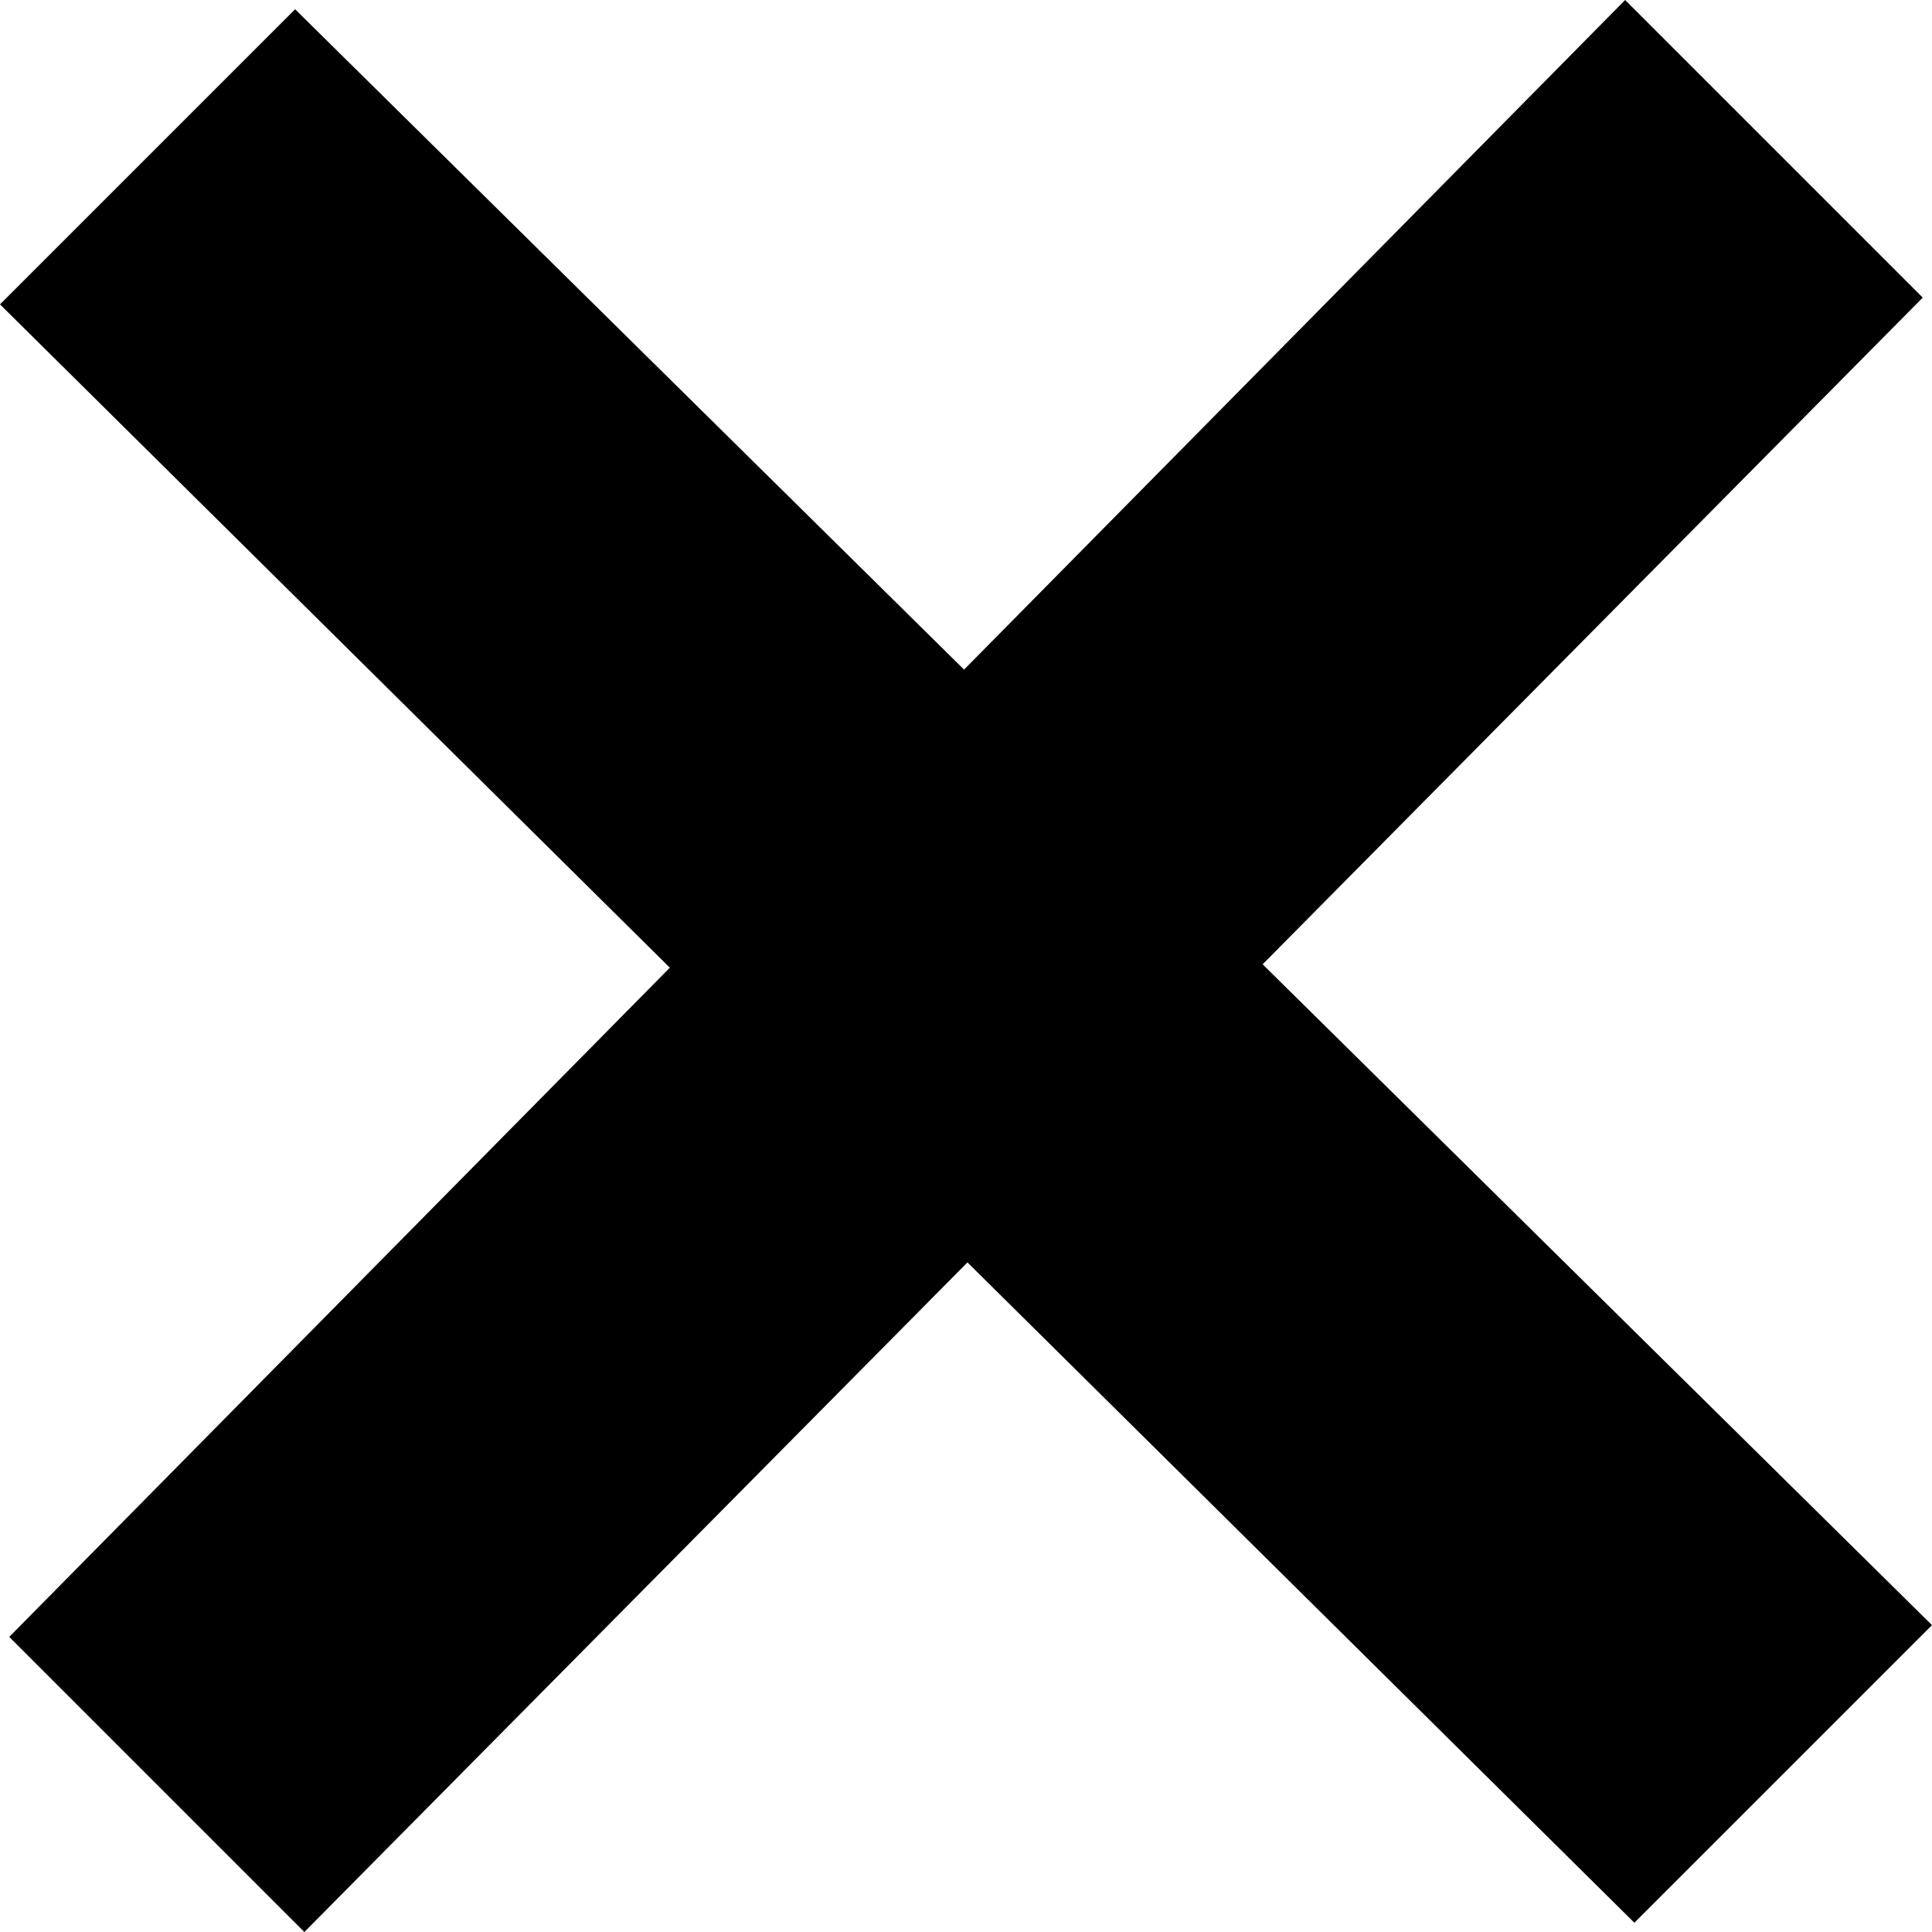
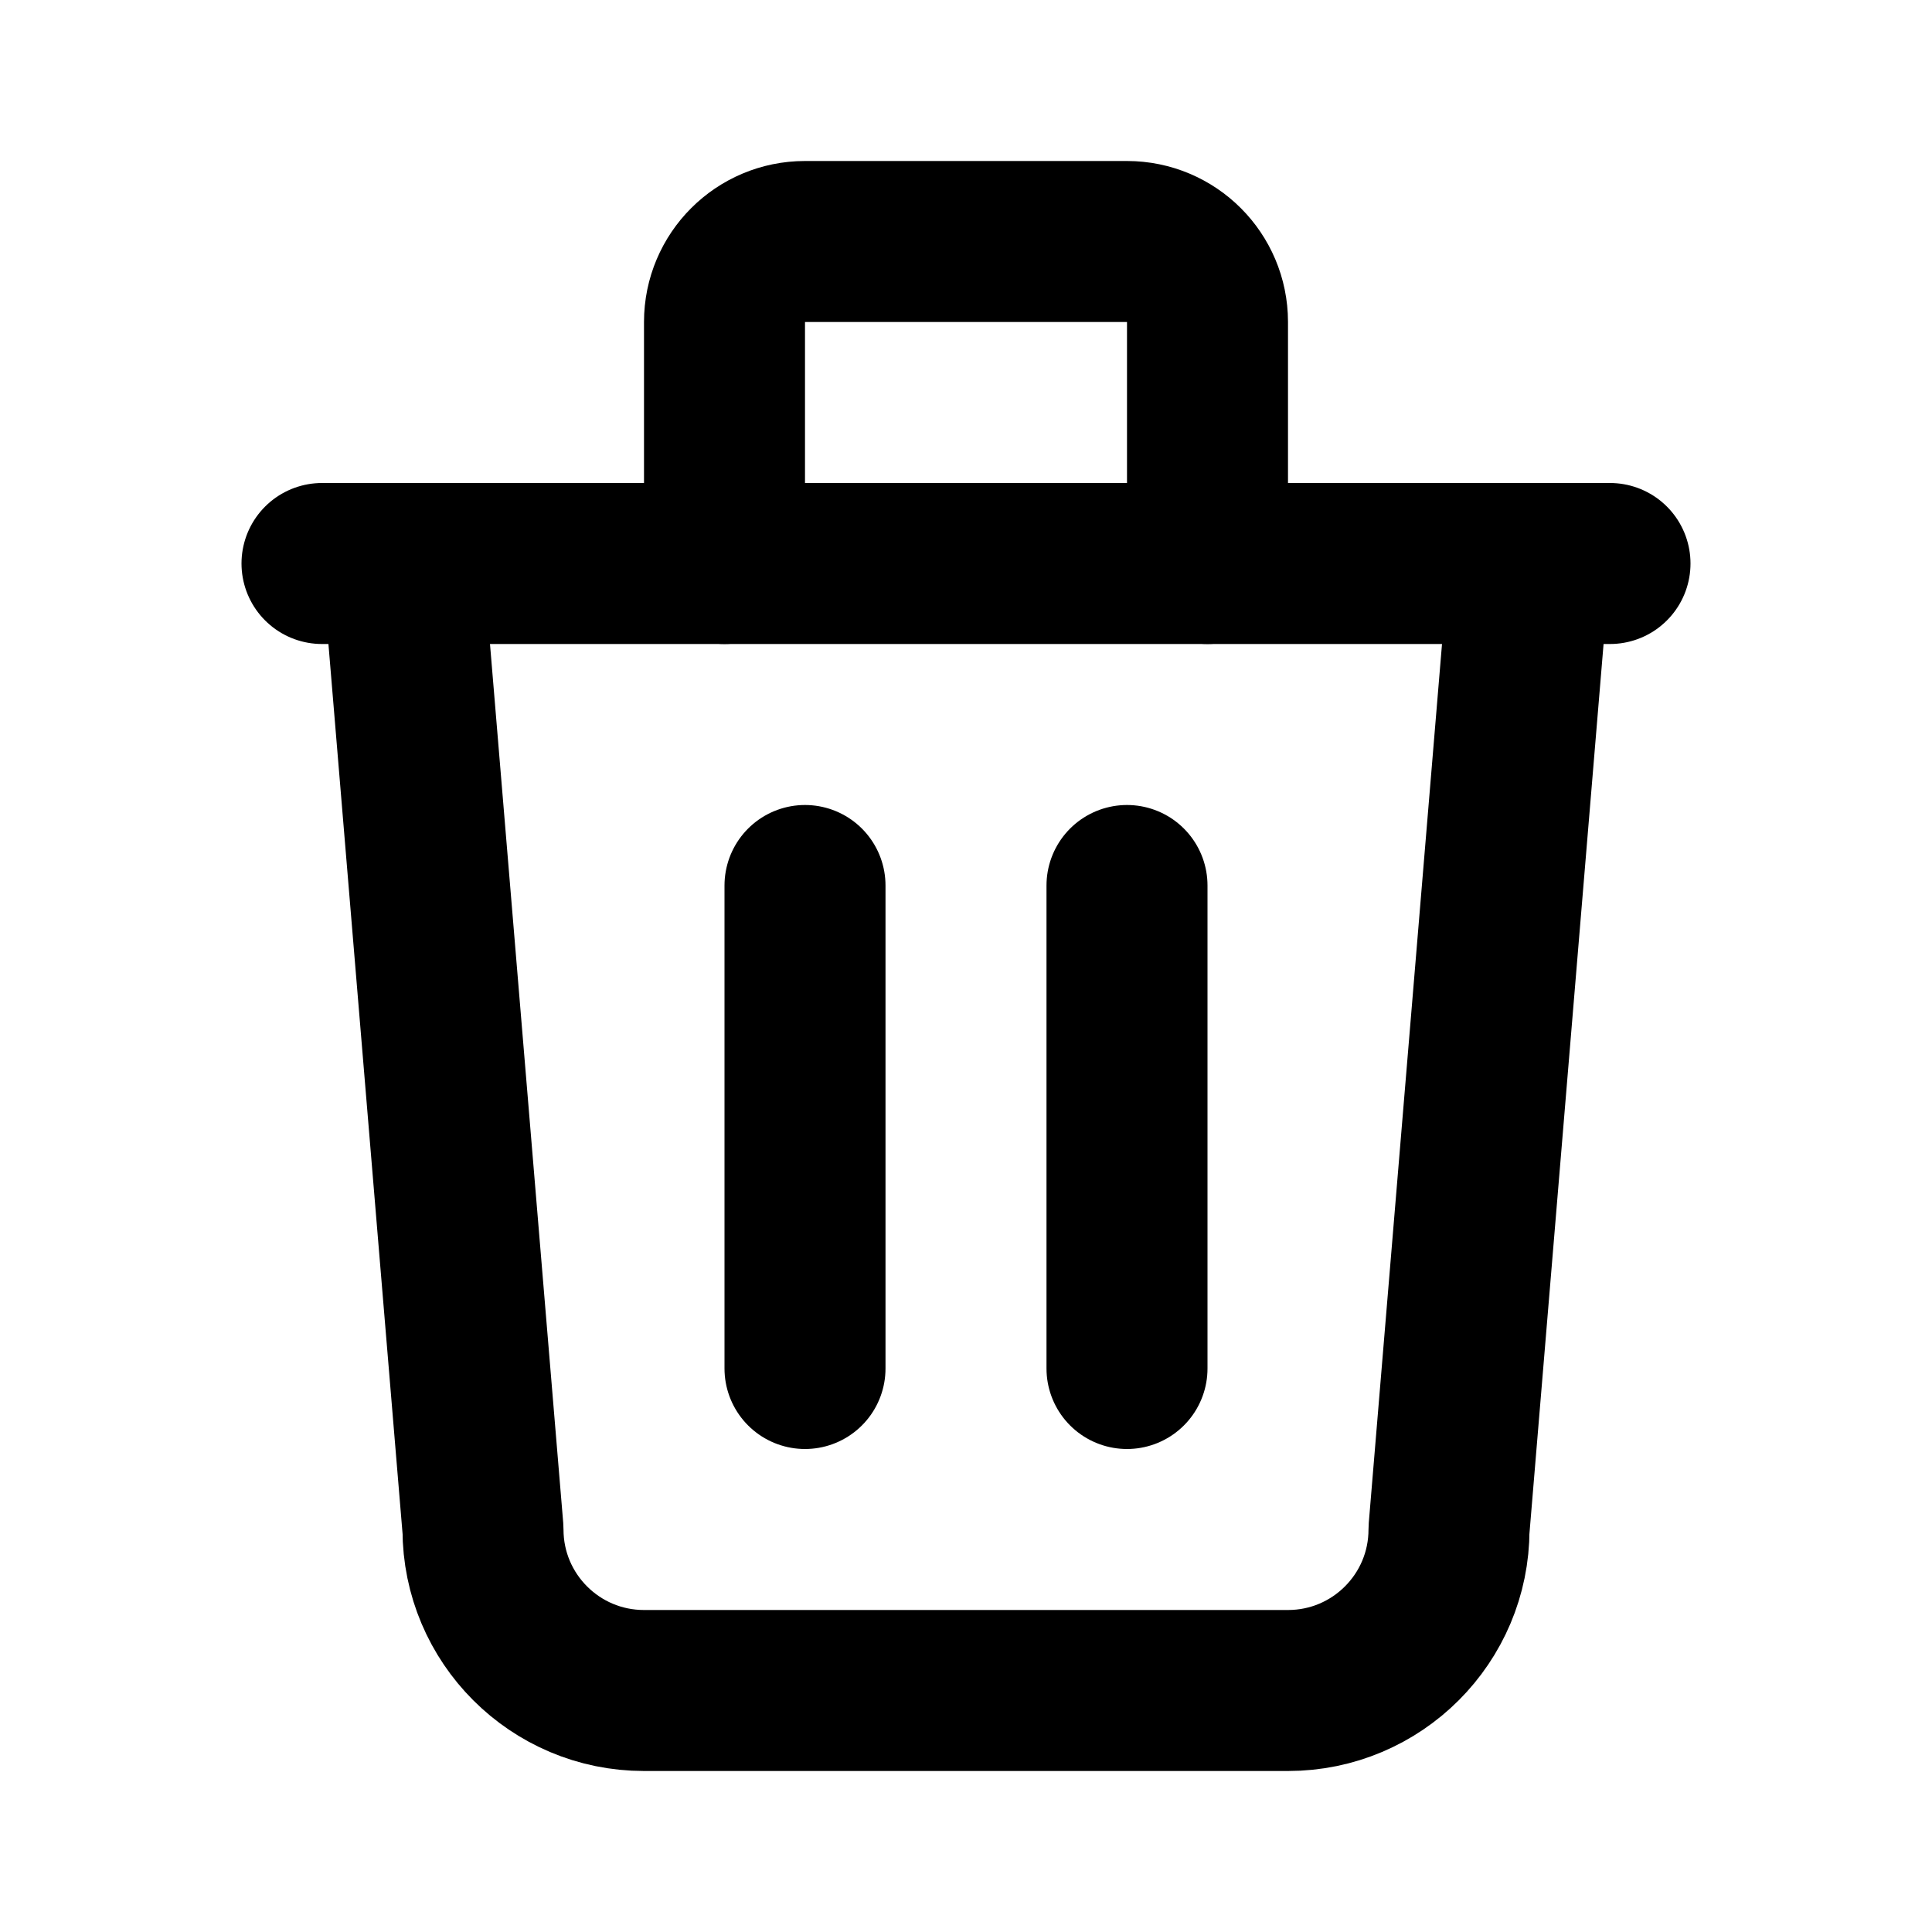
- <svg xmlns="http://www.w3.org/2000/svg" width="24" height="24" viewBox="0 0 24 24">
-   <path d="M24 20.188l-8.315-8.209 8.2-8.282-3.697-3.697-8.212 8.318-8.31-8.203-3.666 3.666 8.321 8.24-8.206 8.313 3.666 3.666 8.237-8.318 8.285 8.203z" />
+ <svg xmlns="http://www.w3.org/2000/svg" class="icon icon-tabler icon-tabler-trash" width="24" height="24" viewBox="0 0 24 24" stroke-width="2" stroke="currentColor" fill="none" stroke-linecap="round" stroke-linejoin="round">
+   <path stroke="none" d="M0 0h24v24H0z" fill="none" />
+   <path d="M4 7l16 0" />
+   <path d="M10 11l0 6" />
+   <path d="M14 11l0 6" />
+   <path d="M5 7l1 12a2 2 0 0 0 2 2h8a2 2 0 0 0 2 -2l1 -12" />
+   <path d="M9 7v-3a1 1 0 0 1 1 -1h4a1 1 0 0 1 1 1v3" />
</svg>
